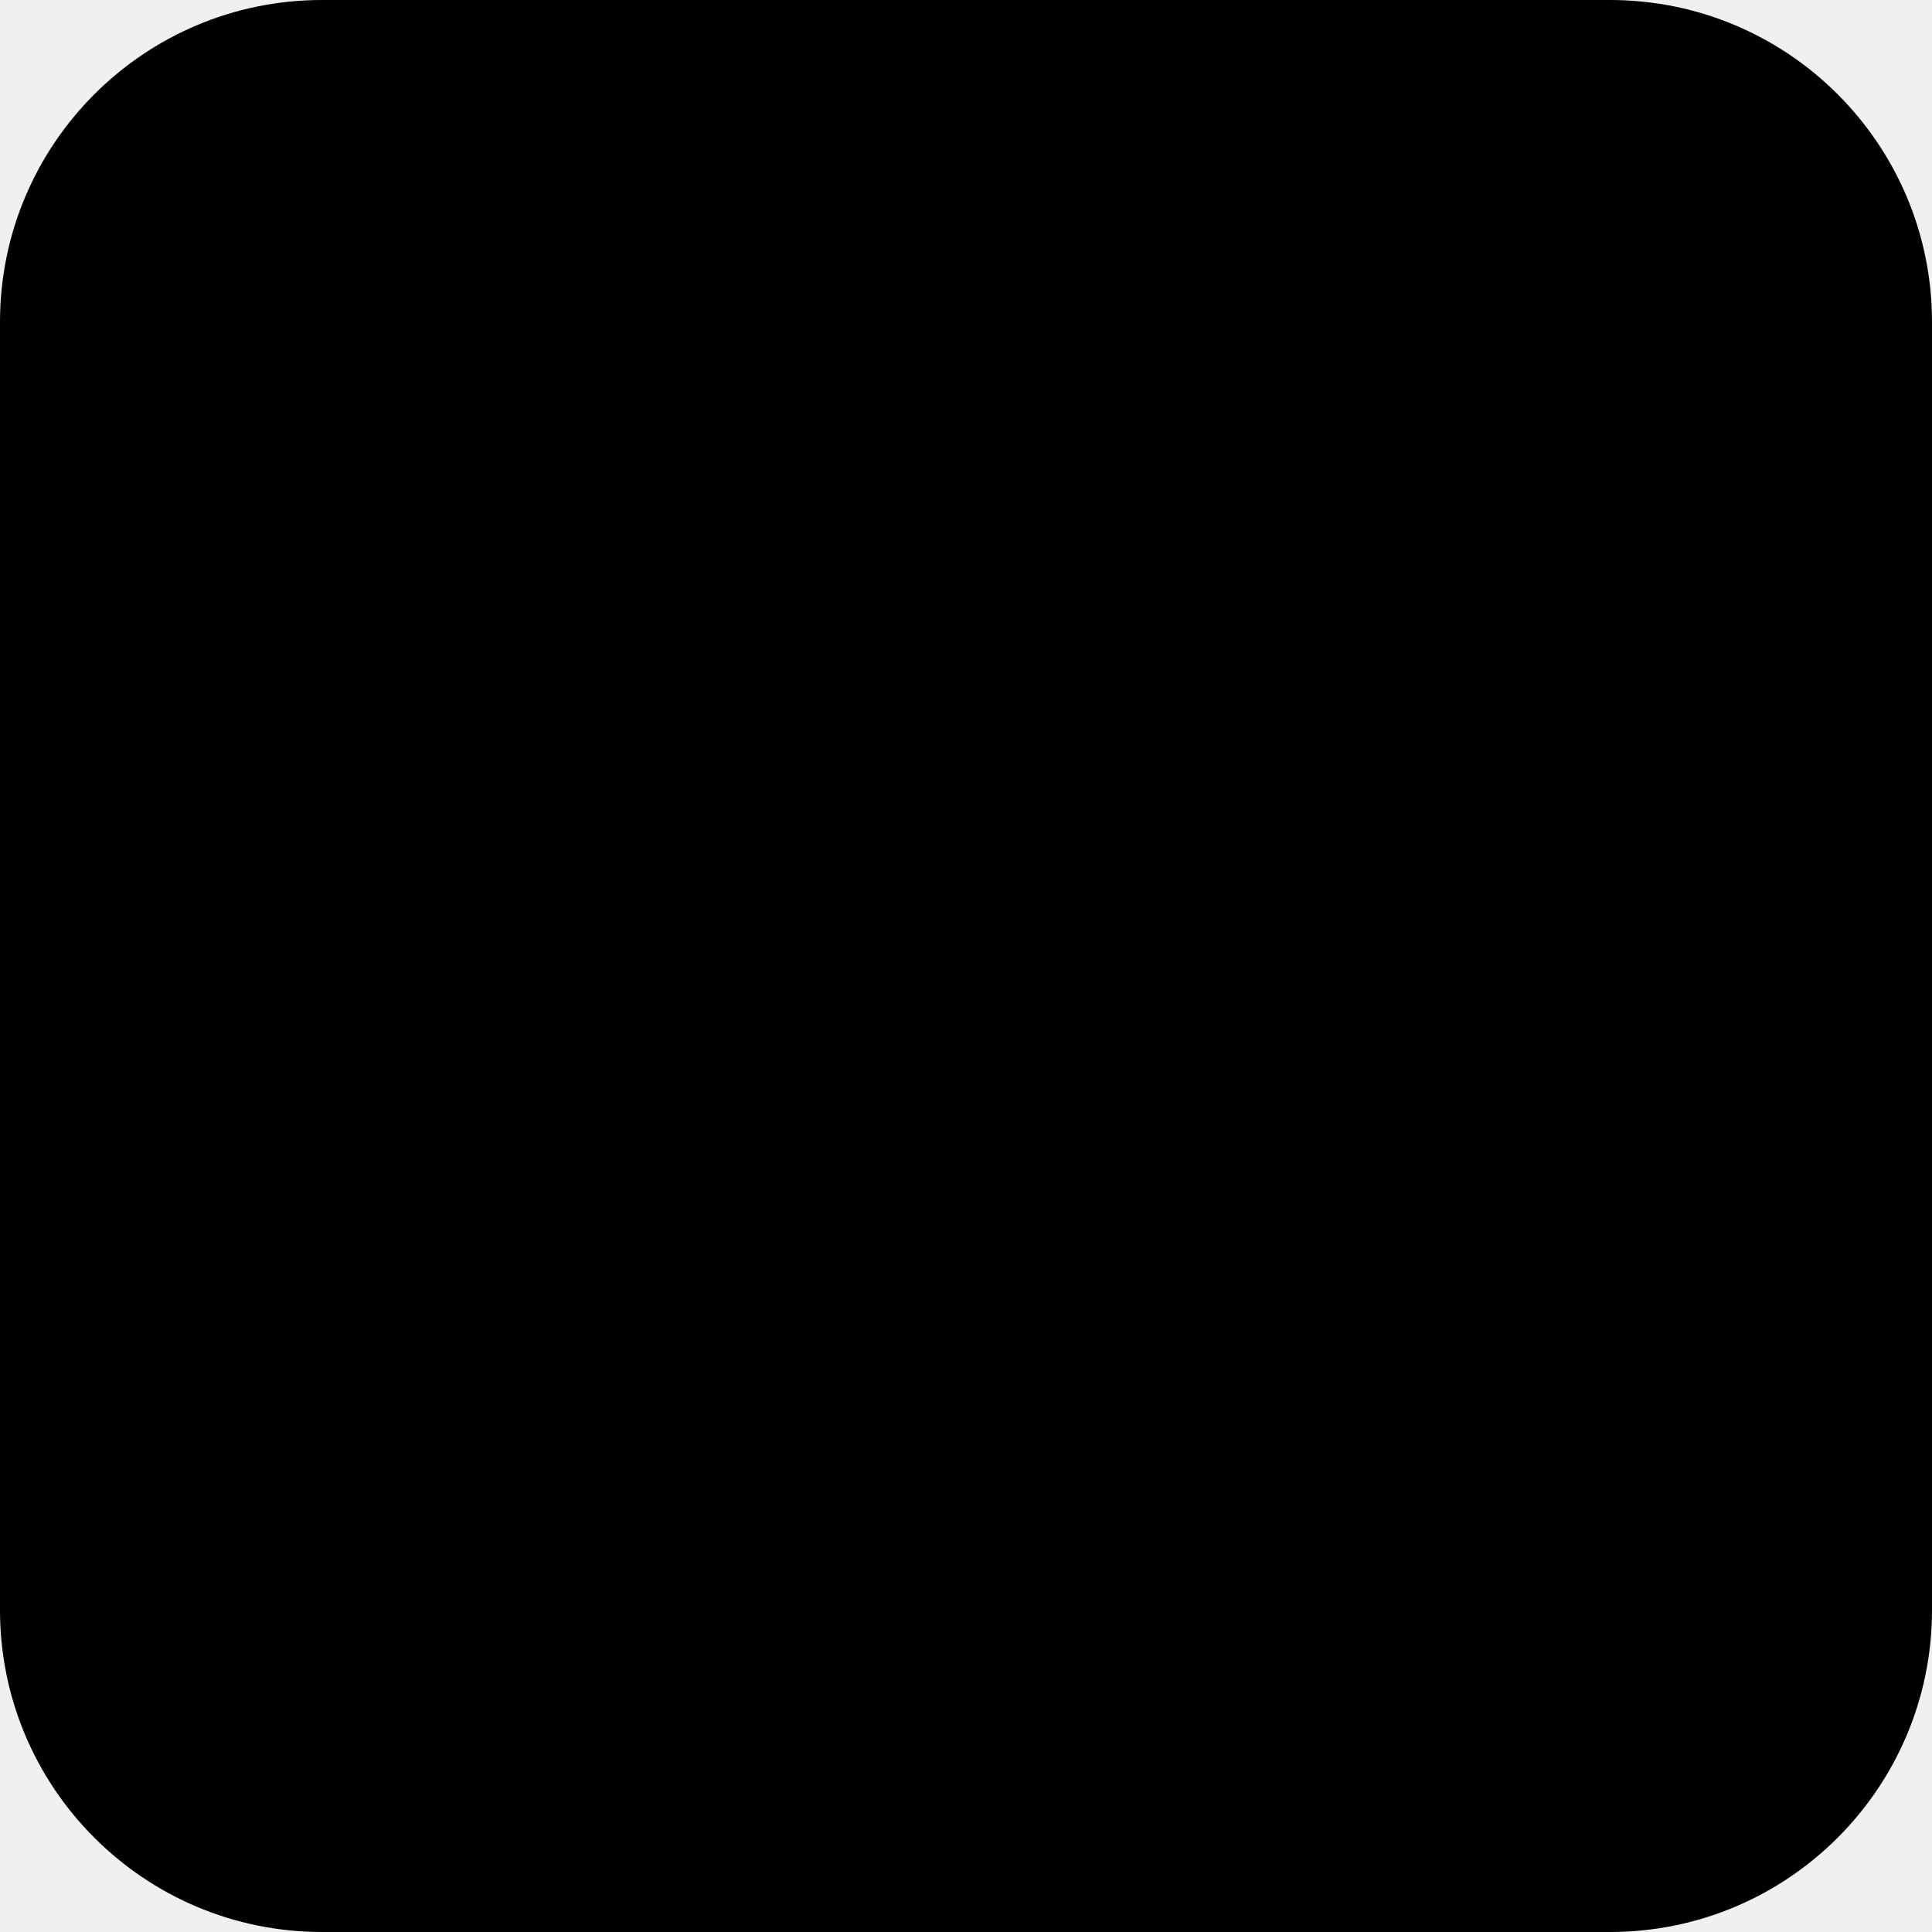
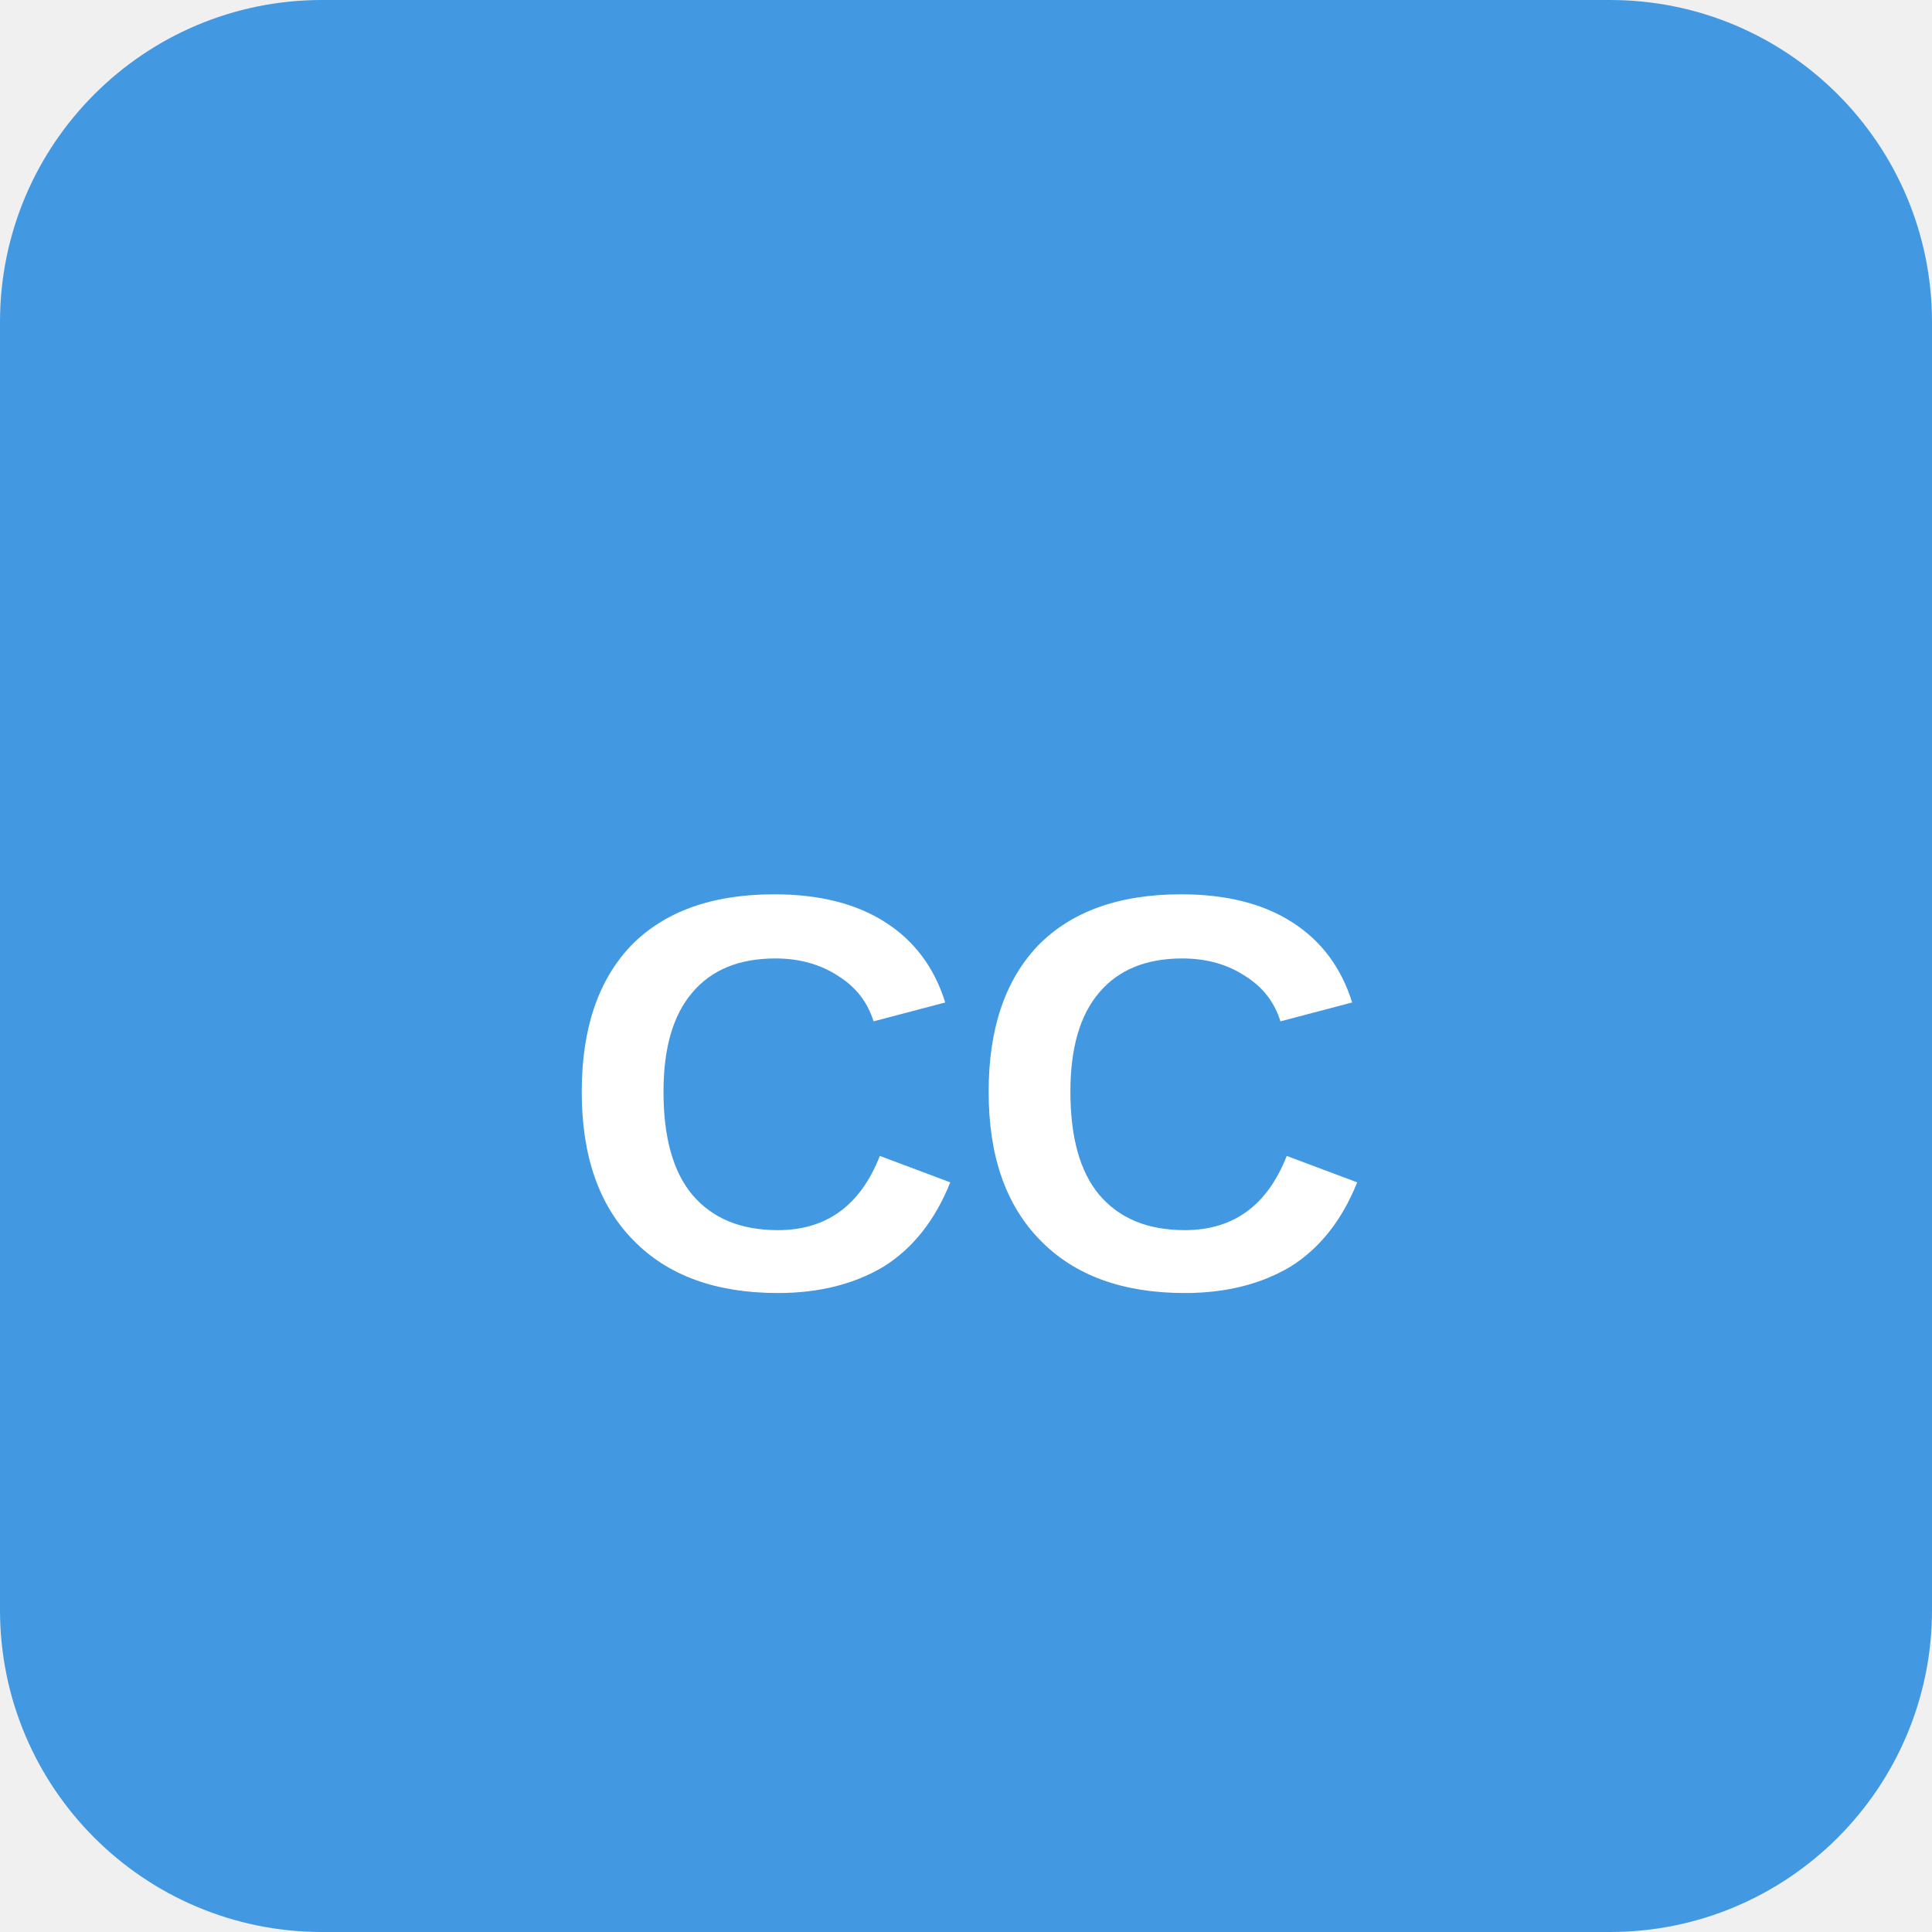
<svg xmlns="http://www.w3.org/2000/svg" viewBox="0 0 24 24">
-   <rect width="24" height="24" rx="4" fill="%234299e1" />
-   <text x="12" y="16" font-size="7" font-family="Arial" font-weight="bold" fill="%23fff" text-anchor="middle">CC</text>
+   <rect width="24" height="24" rx="4" fill="#4299e1" />
+   <text x="12" y="16" font-size="7" font-family="Arial" font-weight="bold" fill="#fff" text-anchor="middle">CC</text>
</svg>
